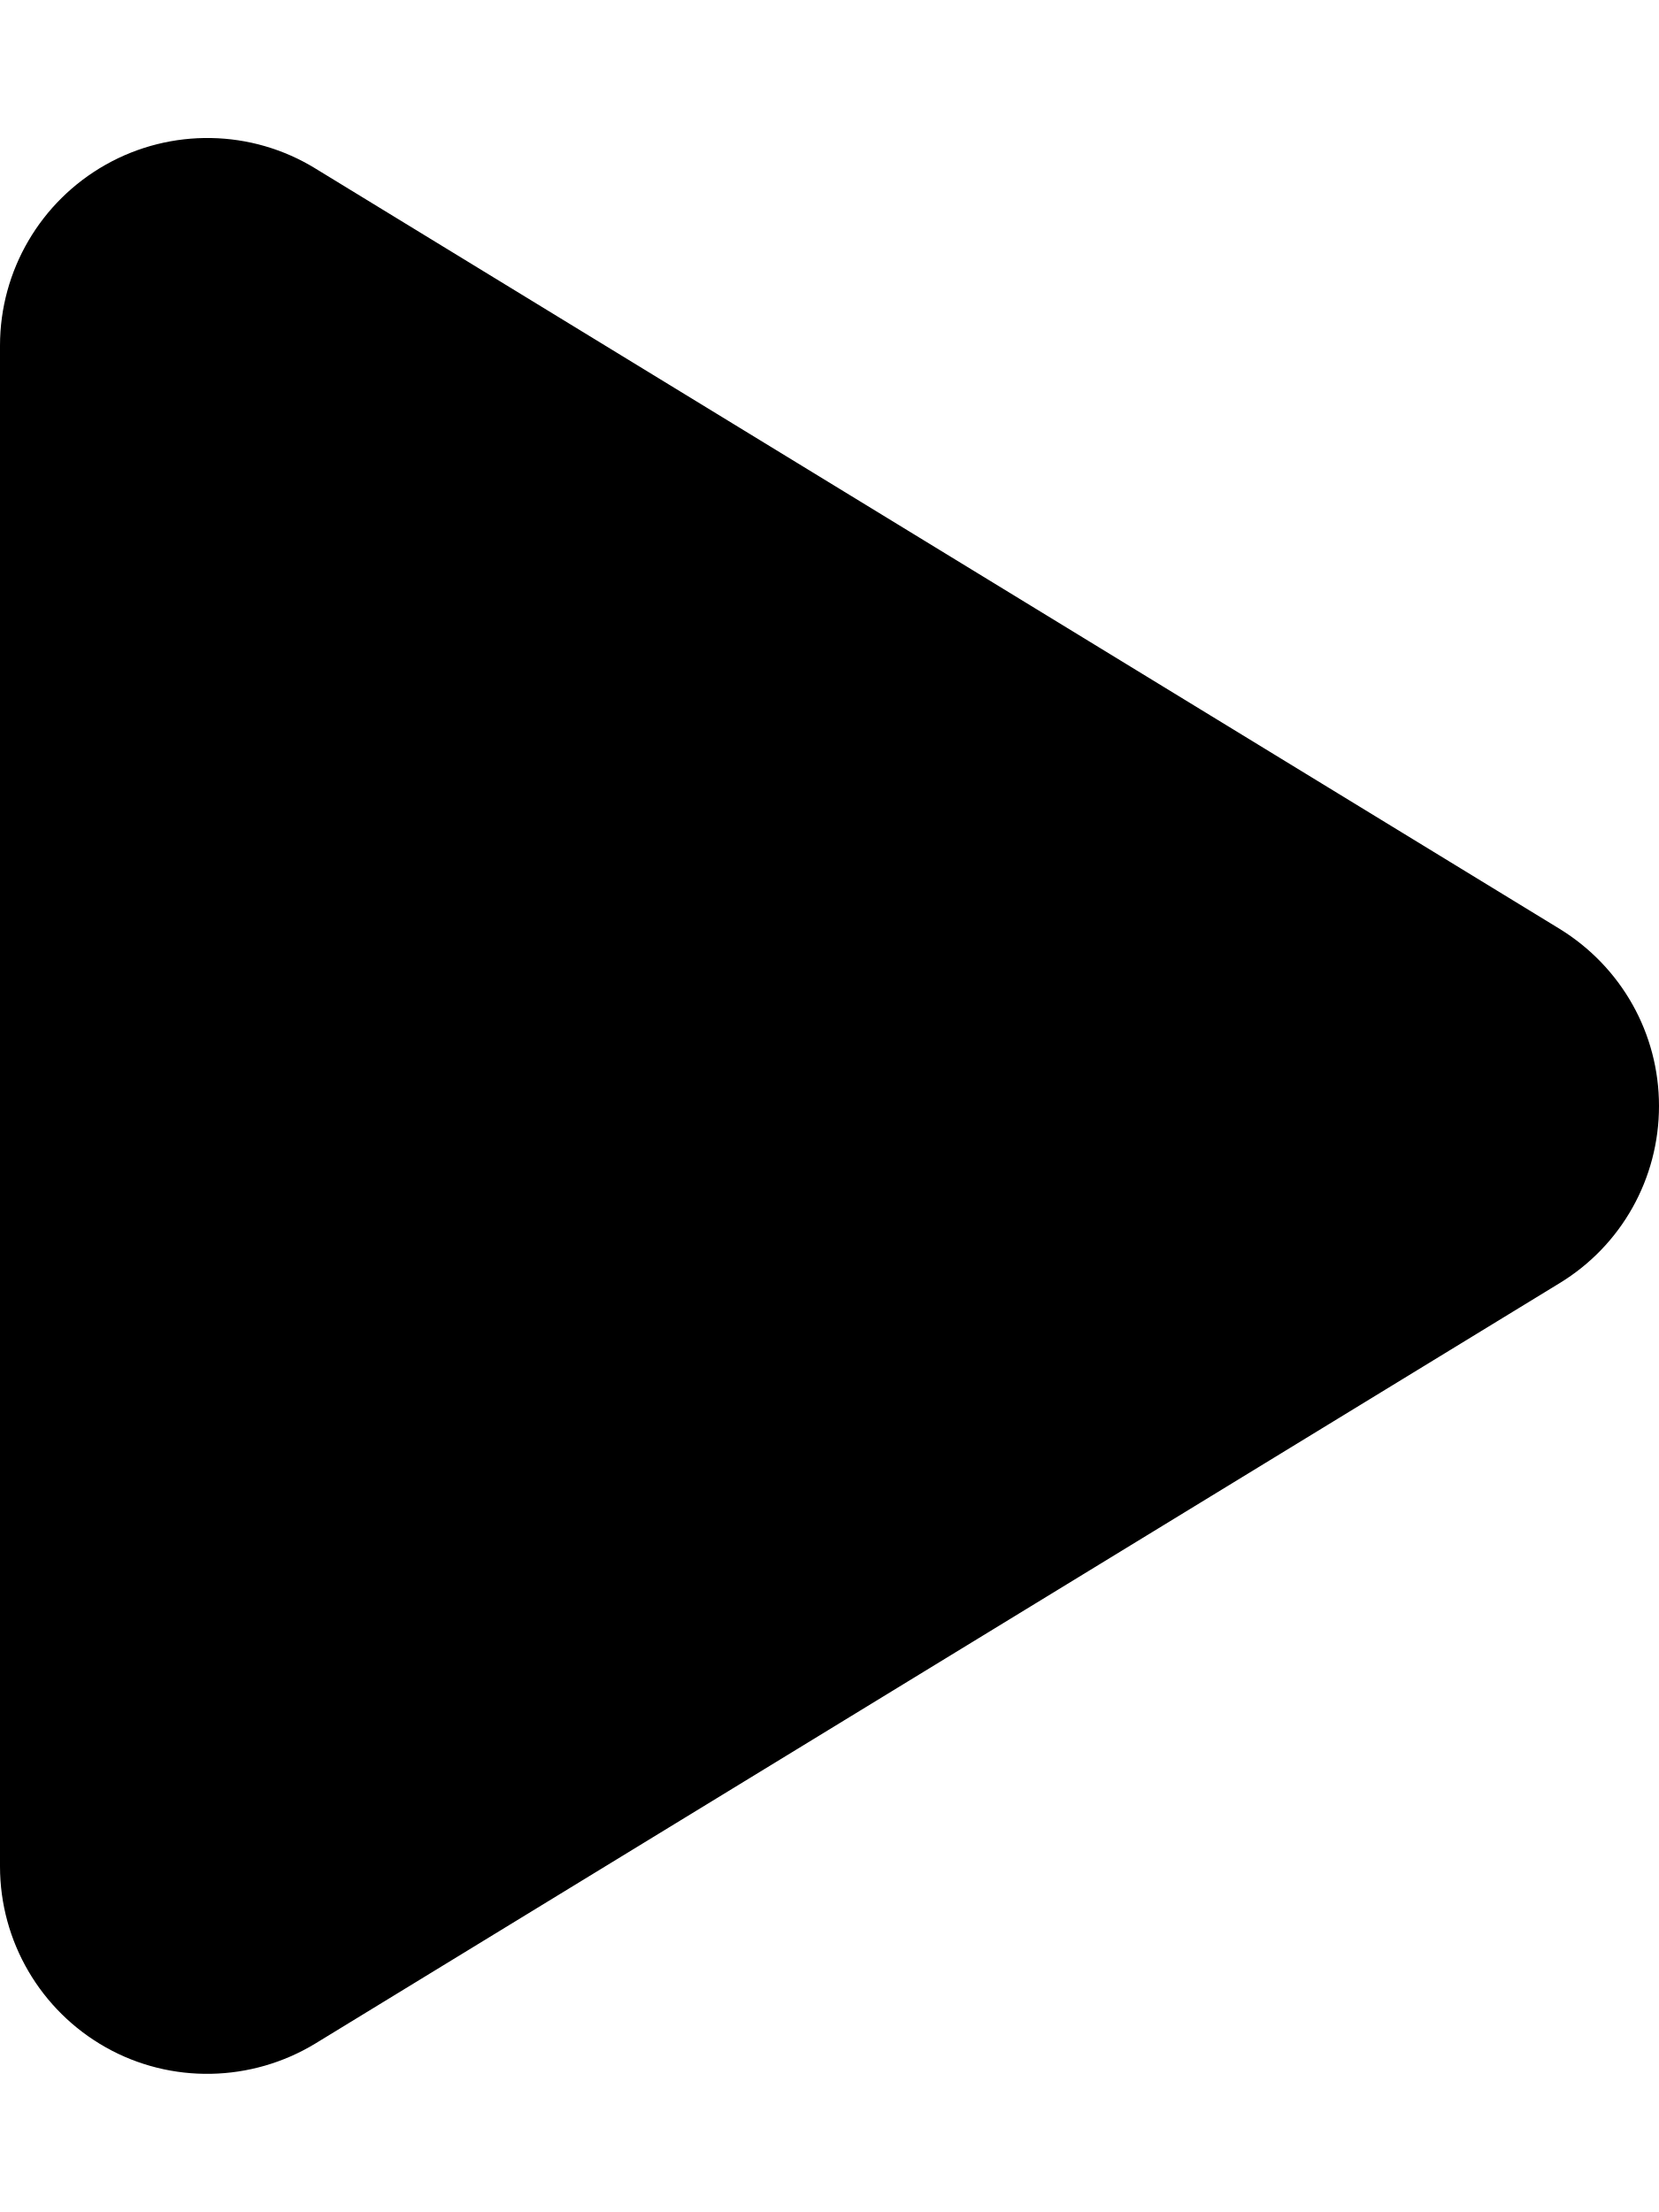
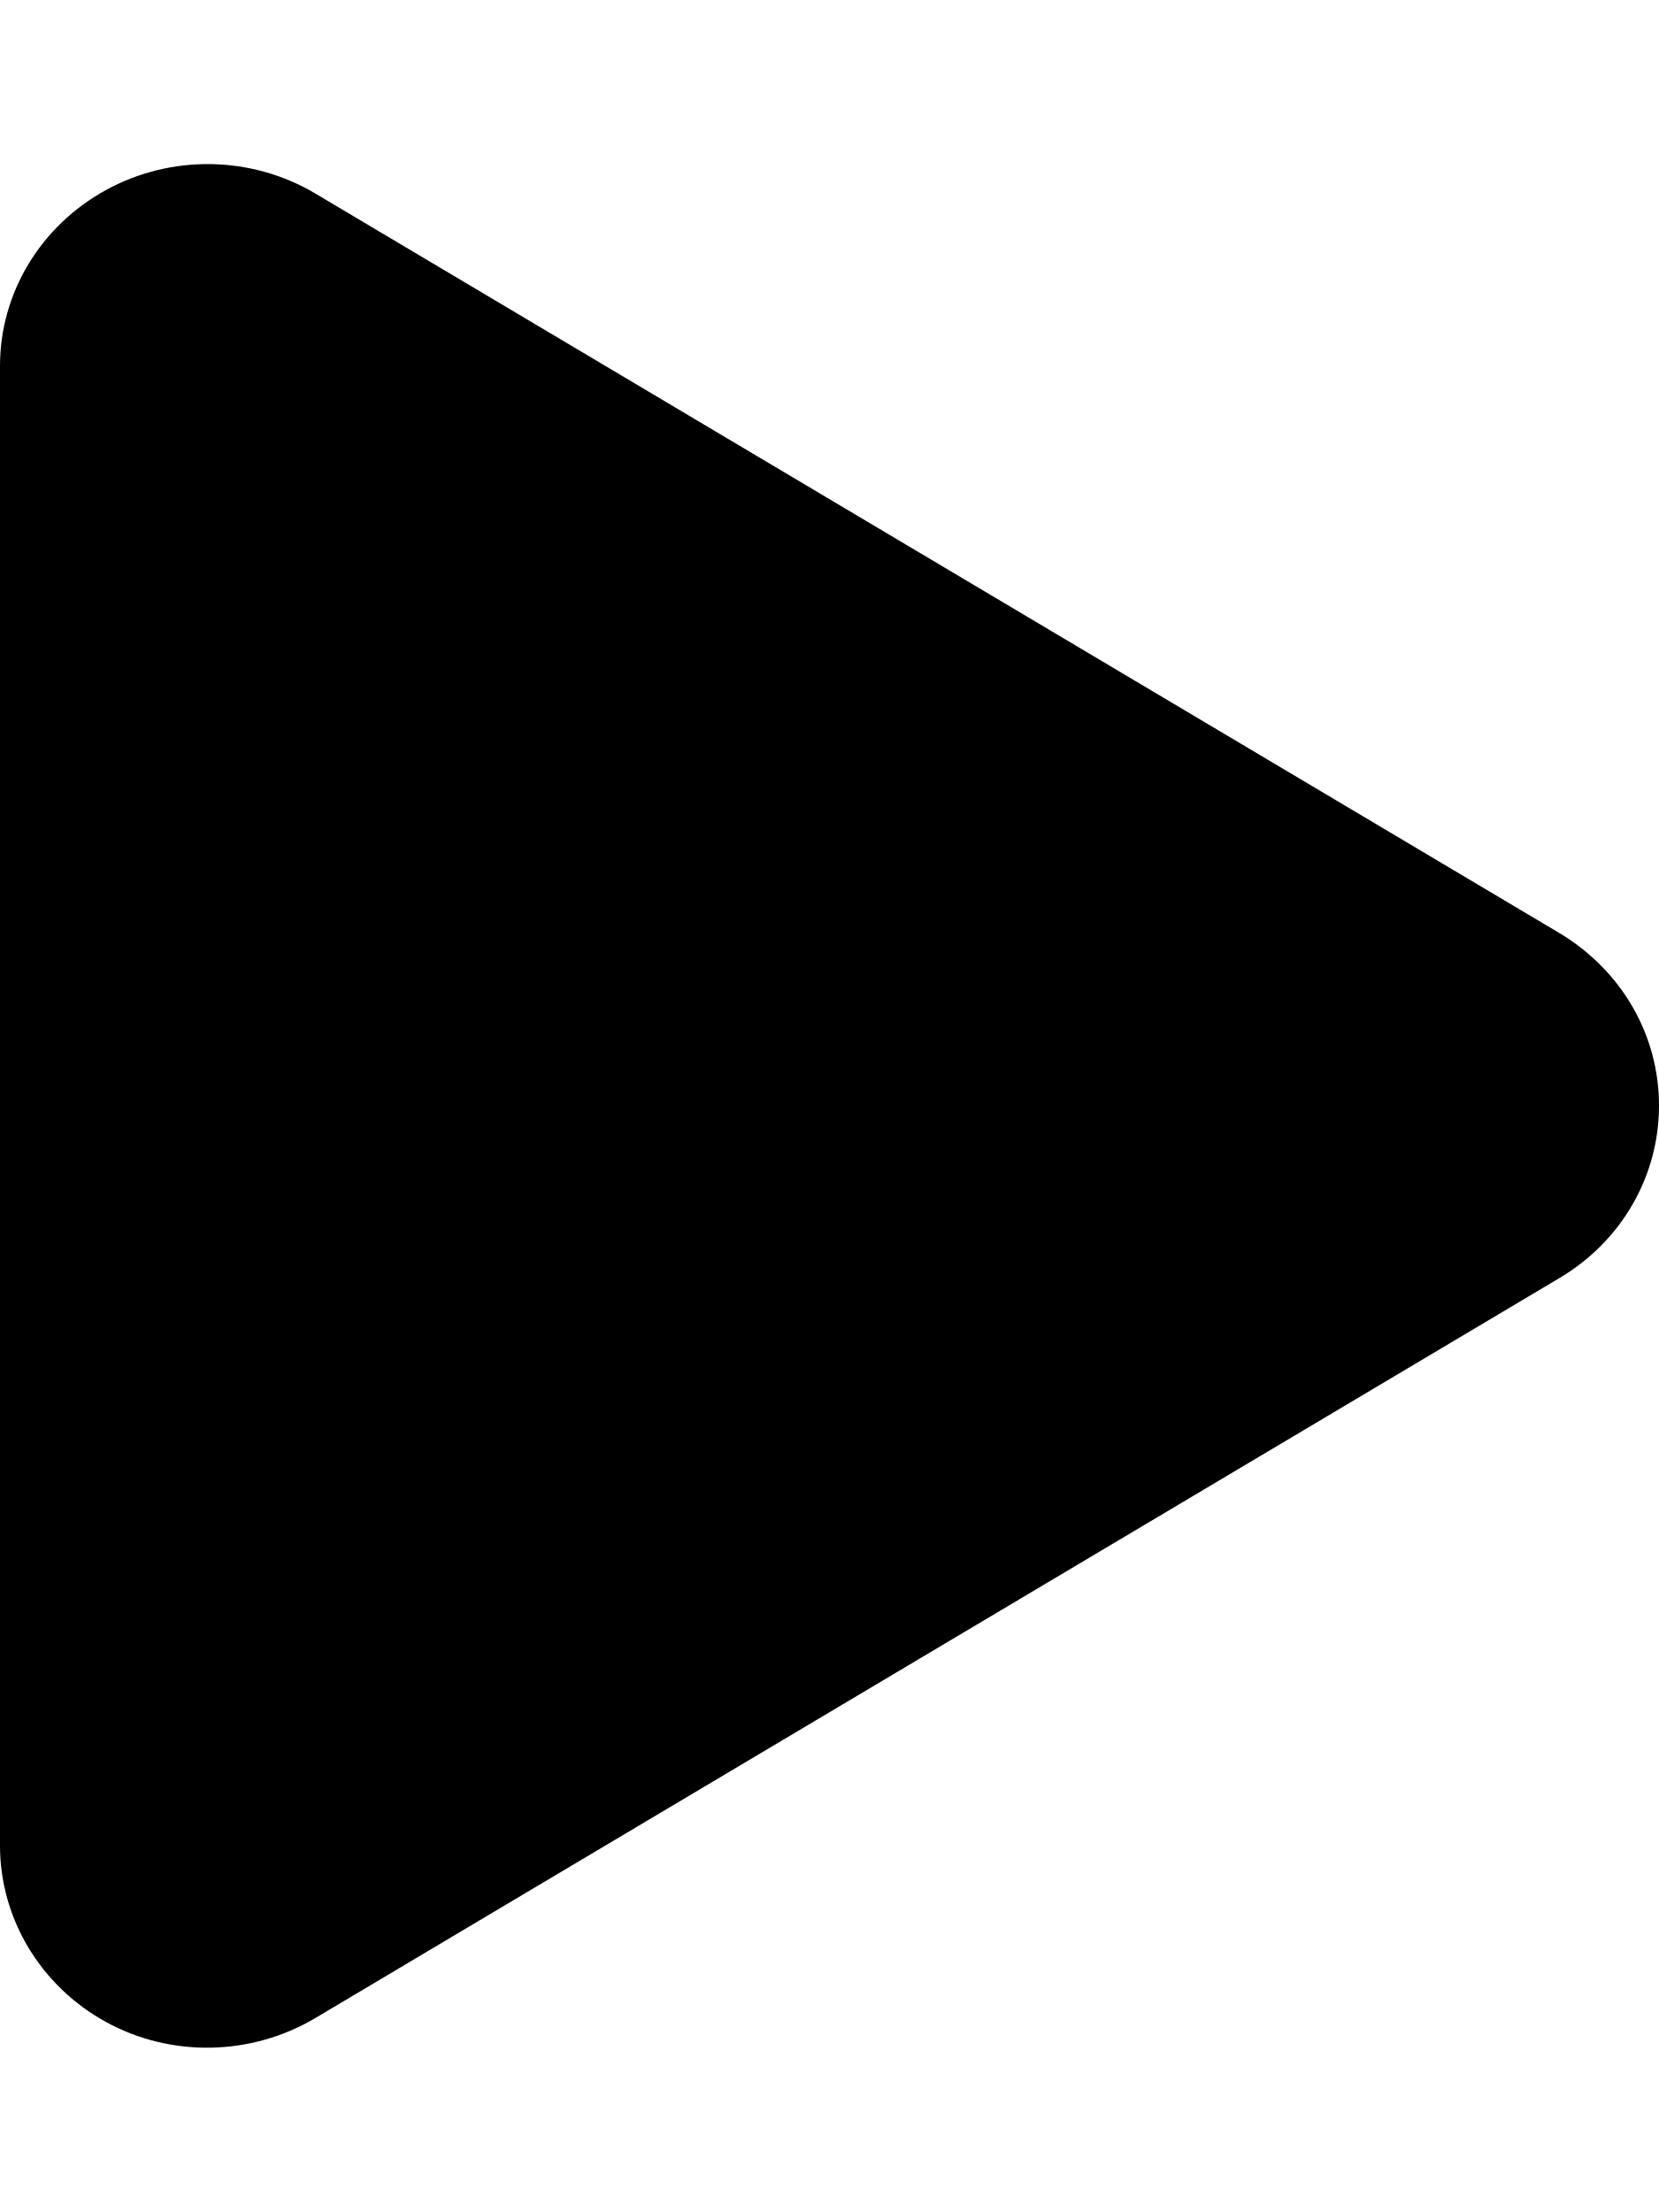
- <svg xmlns="http://www.w3.org/2000/svg" viewBox="0 0 384 512">
-   <path d="M73 39c-14.8-9.1-33.4-9.4-48.5-.9S0 62.6 0 80V432c0 17.4 9.4 33.4 24.5 41.9s33.7 8.1 48.5-.9L361 297c14.3-8.7 23-24.2 23-41s-8.7-32.2-23-41L73 39z" />
+ <svg xmlns="http://www.w3.org/2000/svg" version="1.1" id="图层_1" x="0px" y="0px" viewBox="0 0 384 512" style="enable-background:new 0 0 384 512;" xml:space="preserve">
+   <path d="M73,44.8C58.2,36,39.6,35.7,24.5,44S0,67.8,0,84.7v342.5c0,16.9,9.4,32.5,24.5,40.8c15.1,8.3,33.7,7.9,48.5-0.9l288-171.3  c14.3-8.5,23-23.5,23-39.9s-8.7-31.3-23-39.9L73,44.8z" />
</svg>
